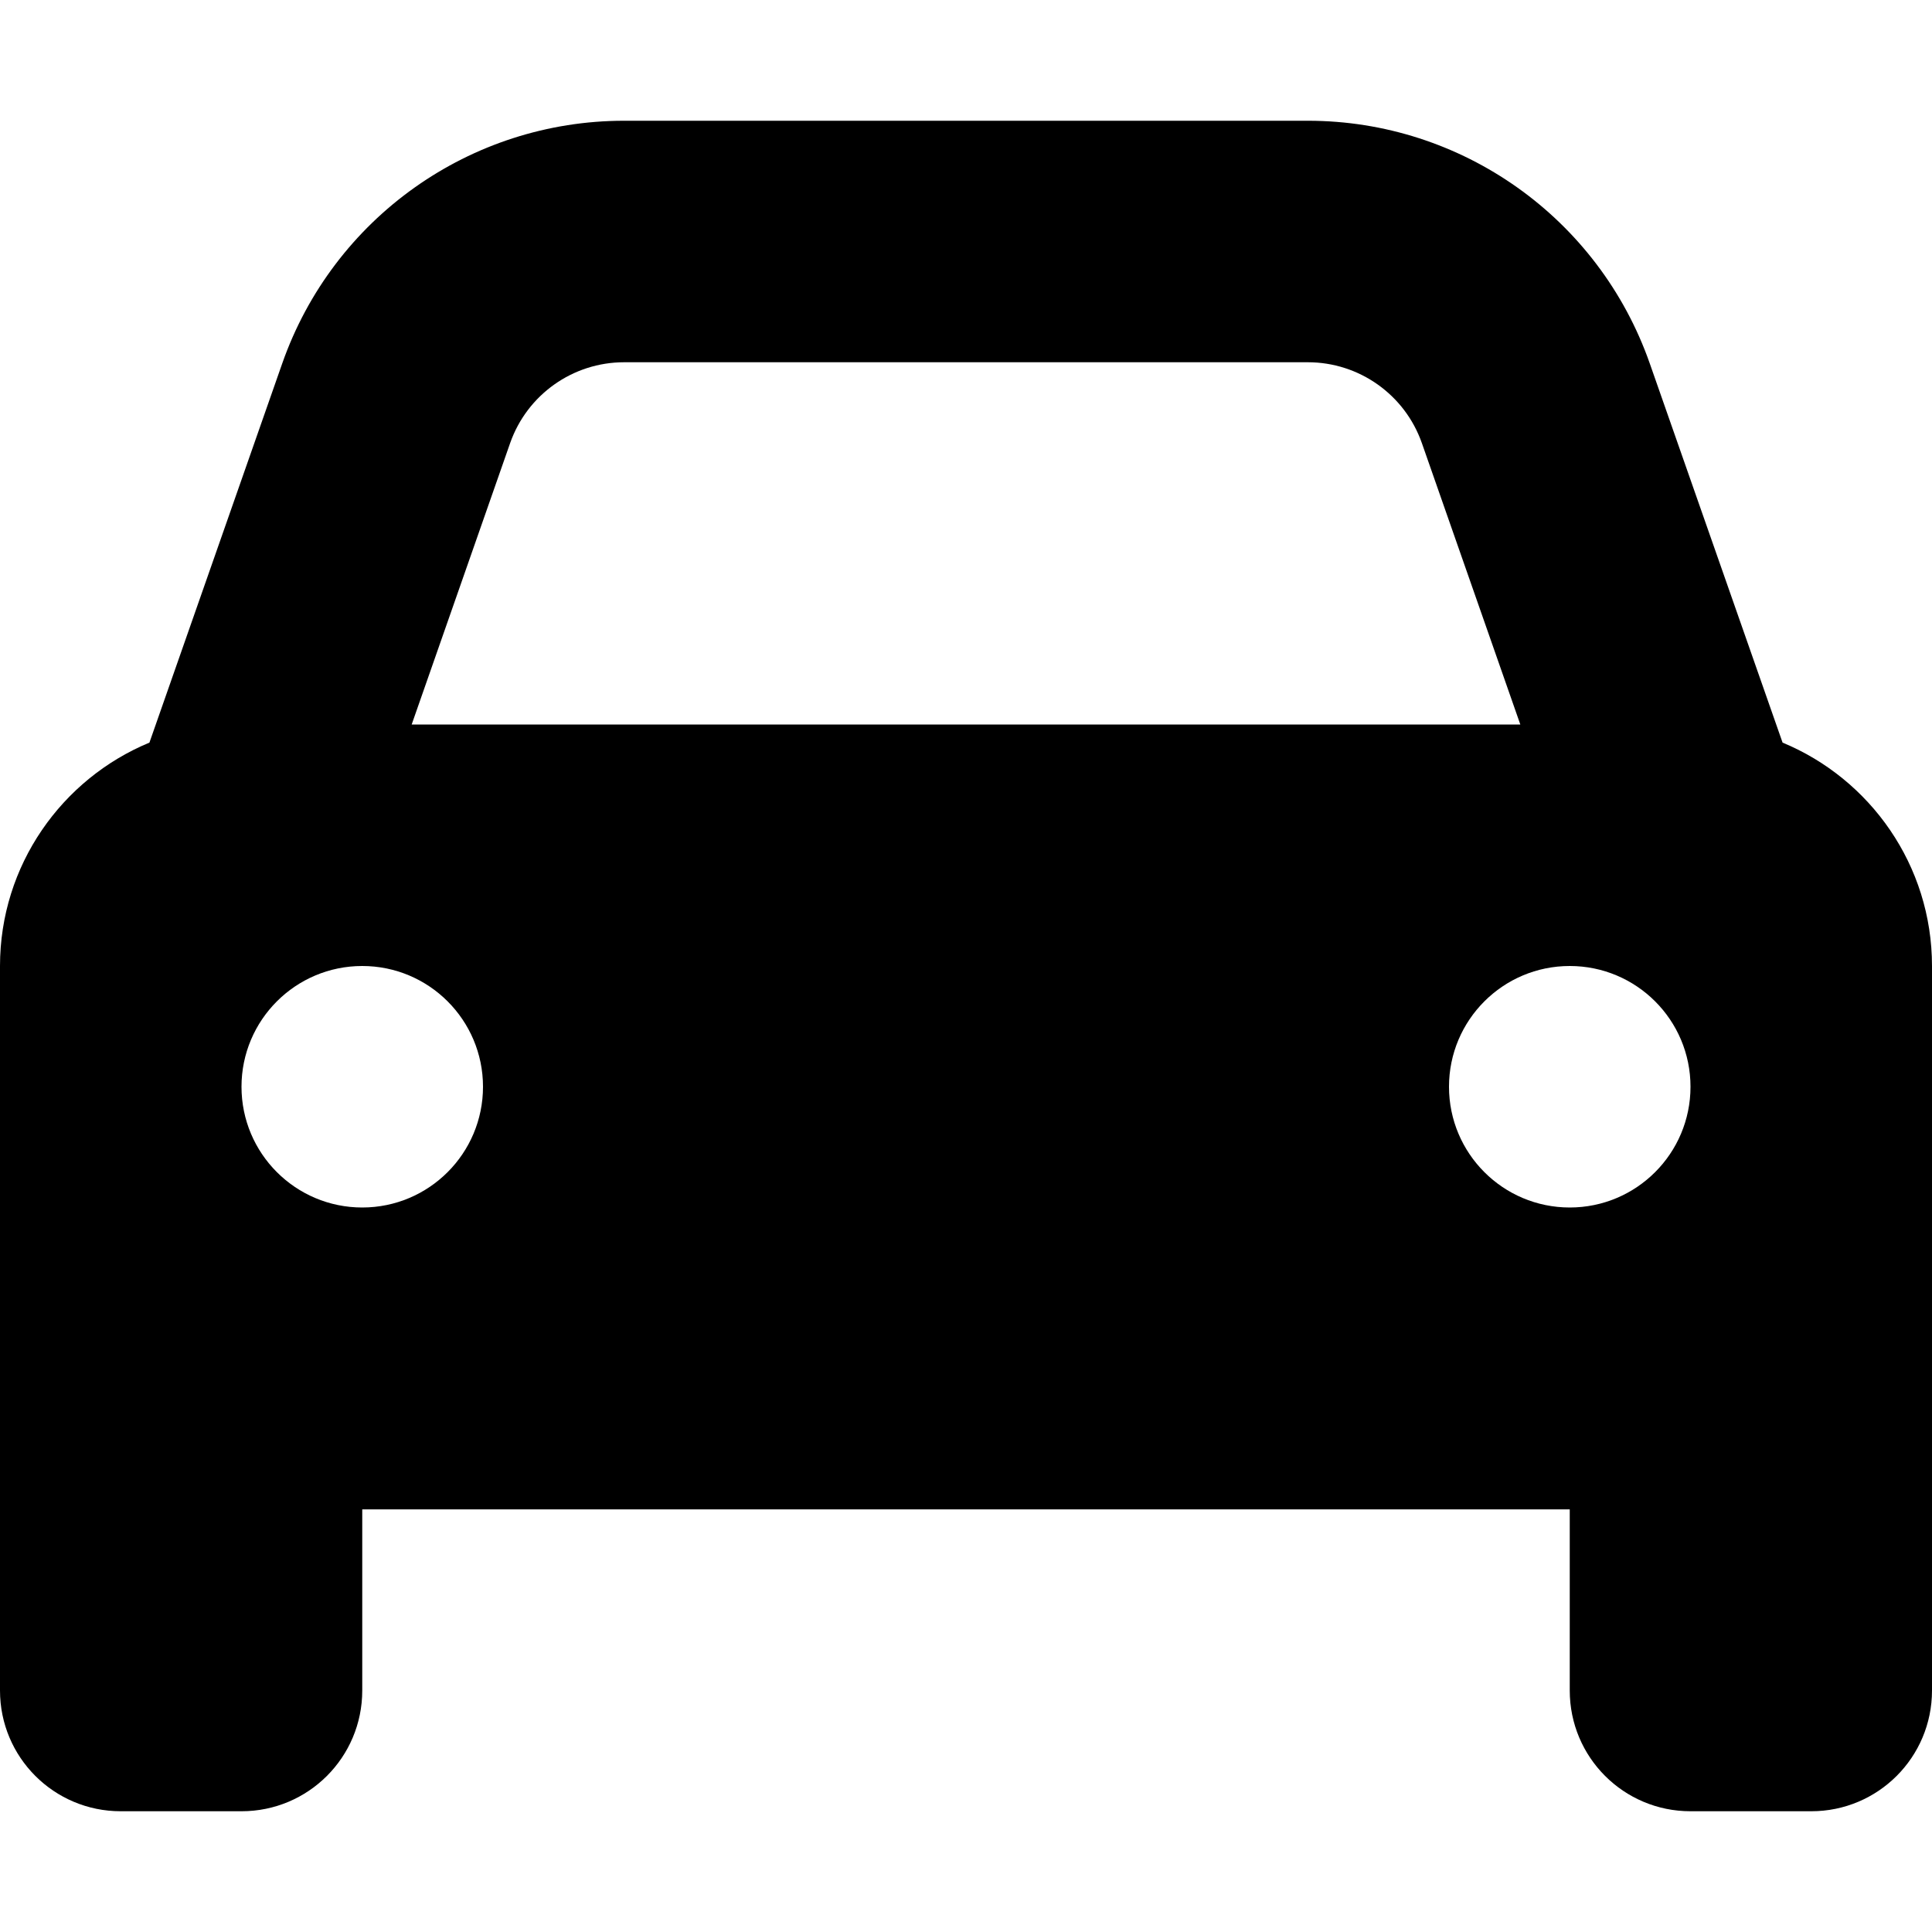
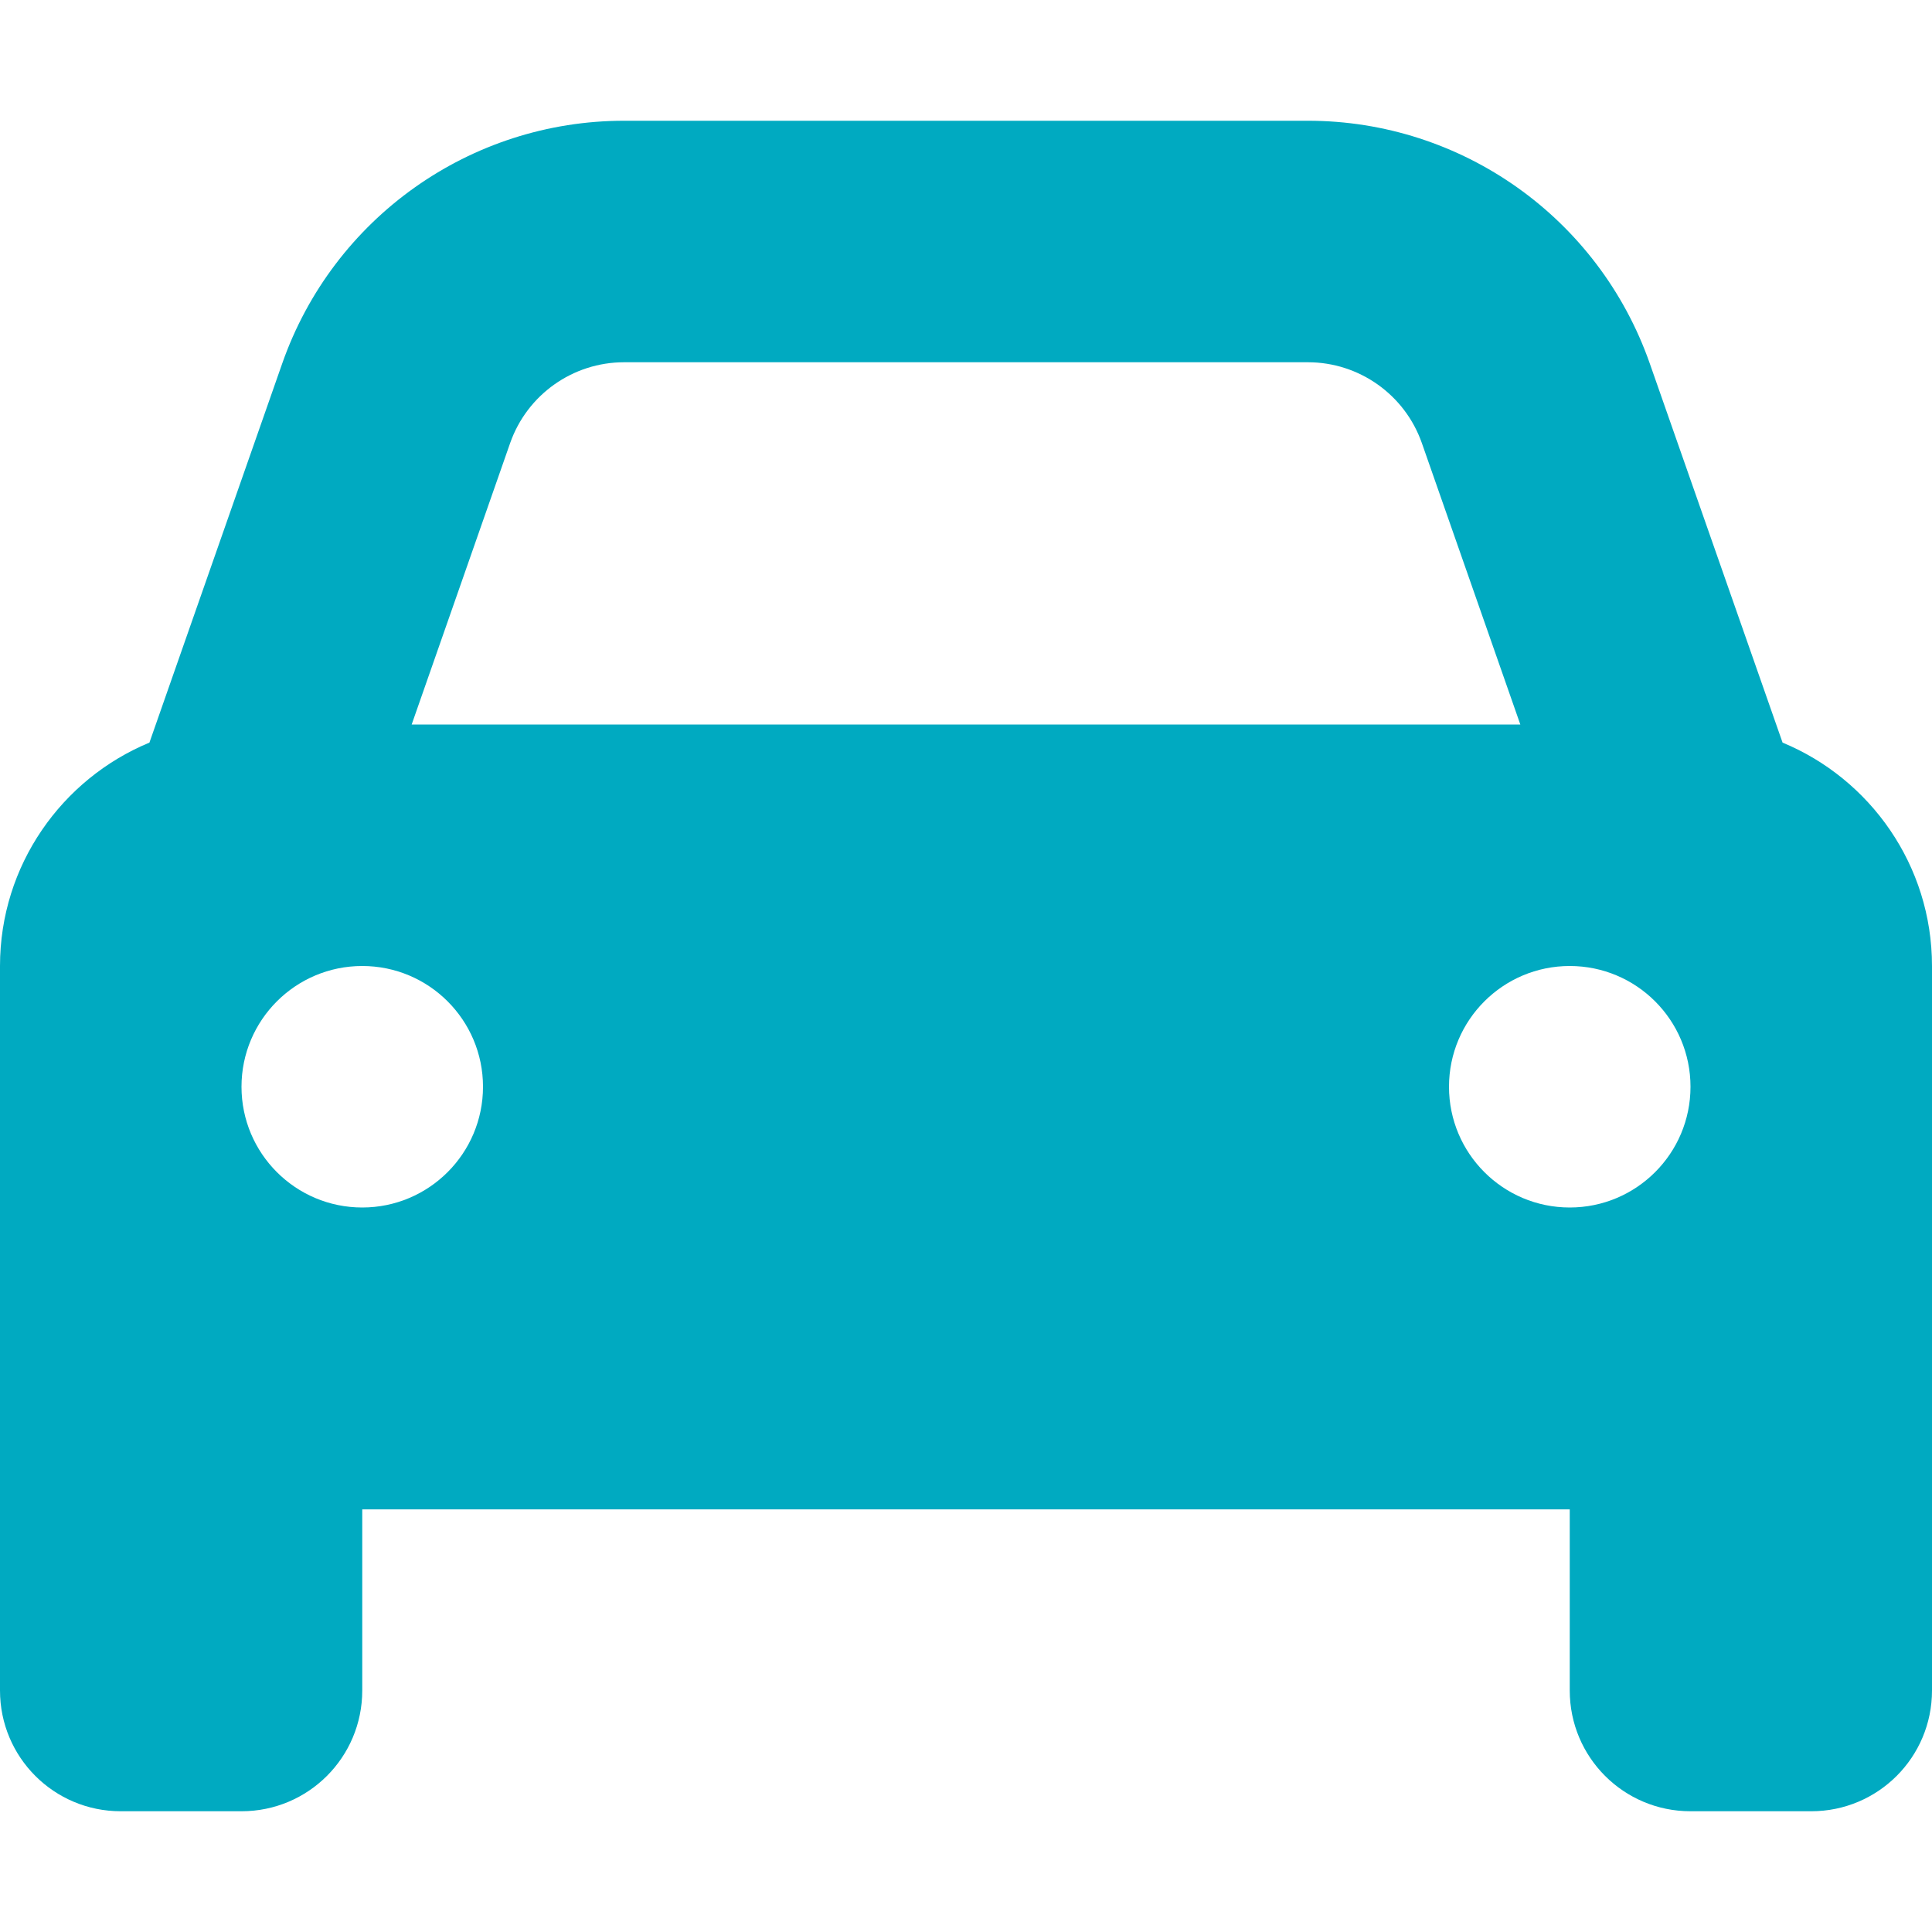
<svg xmlns="http://www.w3.org/2000/svg" viewBox="0 0 512 512">
-   <path d="M135.2 117.4L109.1 192H402.9l-26.1-74.6C372.3 104.6 360.2 96 346.6 96H165.4c-13.6 0-25.7 8.6-30.2 21.4zM39.6 196.8L74.8 96.3C88.3 57.8 124.6 32 165.4 32H346.6c40.8 0 77.1 25.8 90.6 64.3l35.2 100.5c23.2 9.6 39.6 32.5 39.6 59.2V400v48c0 17.7-14.3 32-32 32H448c-17.7 0-32-14.3-32-32V400H96v48c0 17.7-14.3 32-32 32H32c-17.7 0-32-14.3-32-32V400 256c0-26.7 16.4-49.6 39.6-59.2zM128 288a32 32 0 1 0 -64 0 32 32 0 1 0 64 0zm288 32a32 32 0 1 0 0-64 32 32 0 1 0 0 64z" />
+   <path d="M135.2 117.4L109.1 192H402.9l-26.1-74.6C372.3 104.6 360.2 96 346.6 96H165.4c-13.6 0-25.7 8.6-30.2 21.4zM39.6 196.8L74.8 96.3C88.3 57.8 124.6 32 165.4 32H346.6c40.8 0 77.1 25.8 90.6 64.3l35.2 100.5c23.2 9.6 39.6 32.5 39.6 59.2V400v48c0 17.7-14.3 32-32 32H448c-17.7 0-32-14.3-32-32V400H96v48c0 17.7-14.3 32-32 32H32c-17.7 0-32-14.3-32-32V400 256c0-26.7 16.4-49.6 39.6-59.2zM128 288a32 32 0 1 0 -64 0 32 32 0 1 0 64 0zm288 32a32 32 0 1 0 0-64 32 32 0 1 0 0 64z" fill="#00AAC1" />
</svg>
